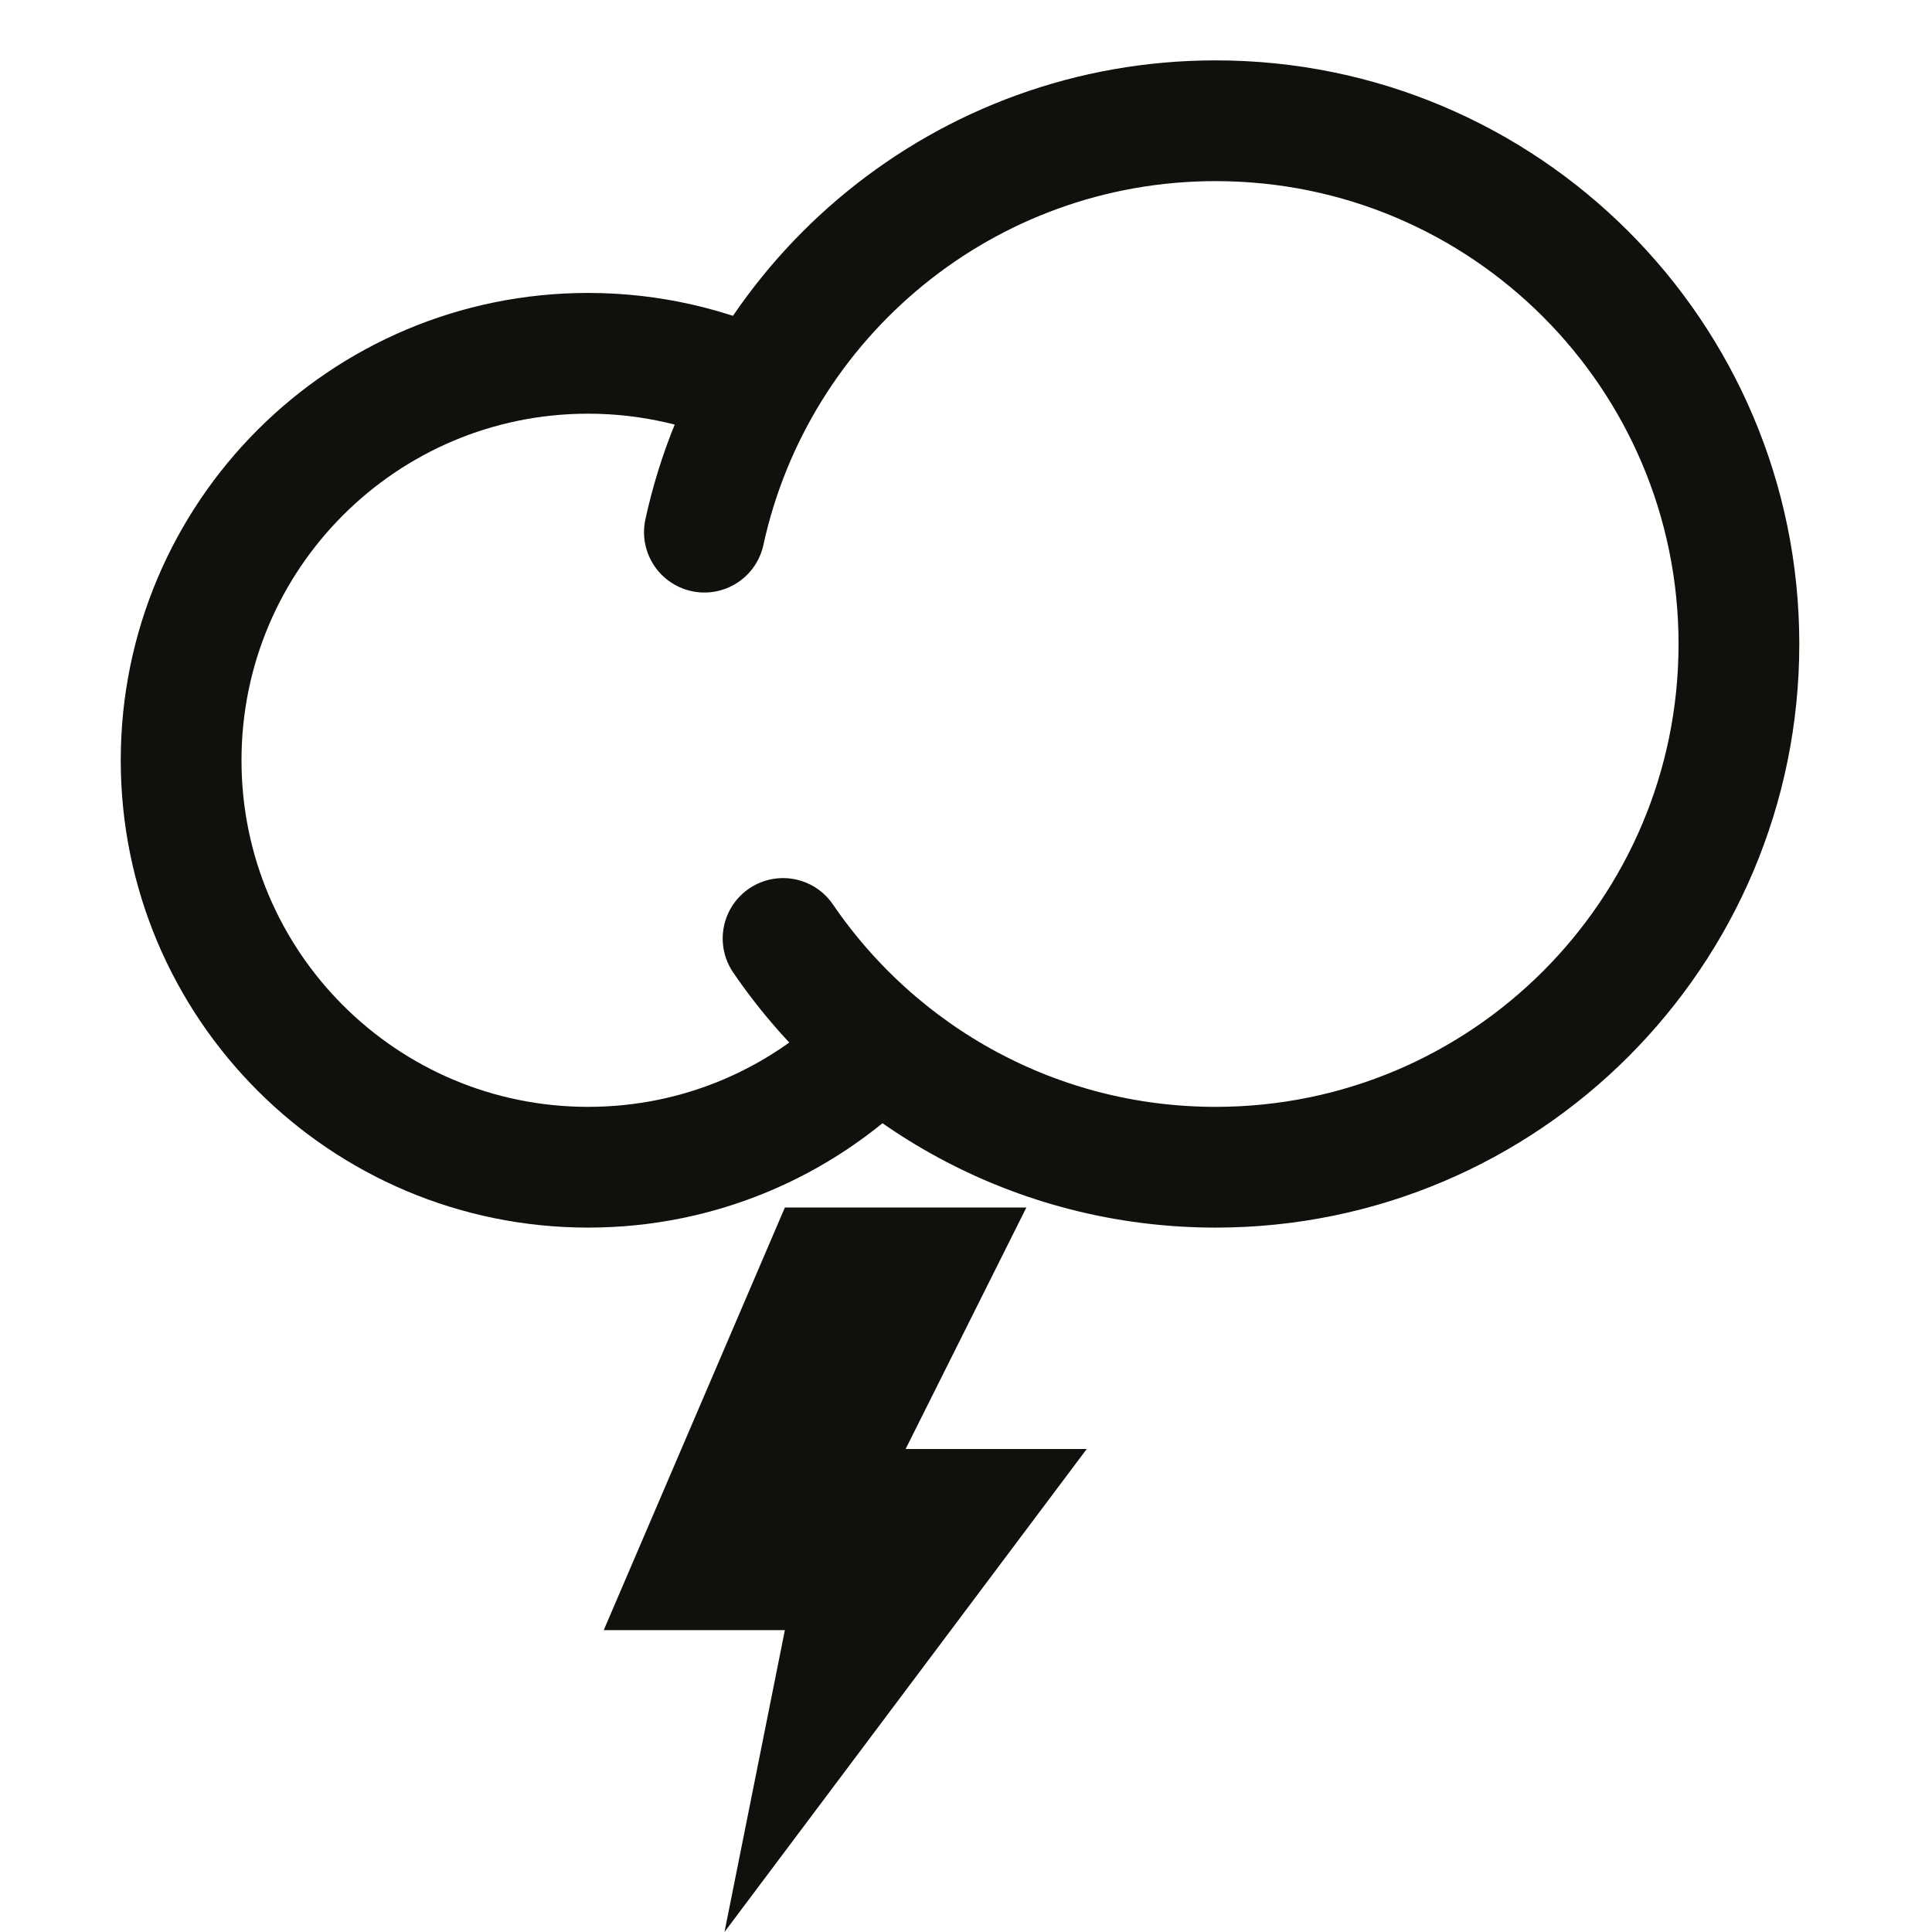
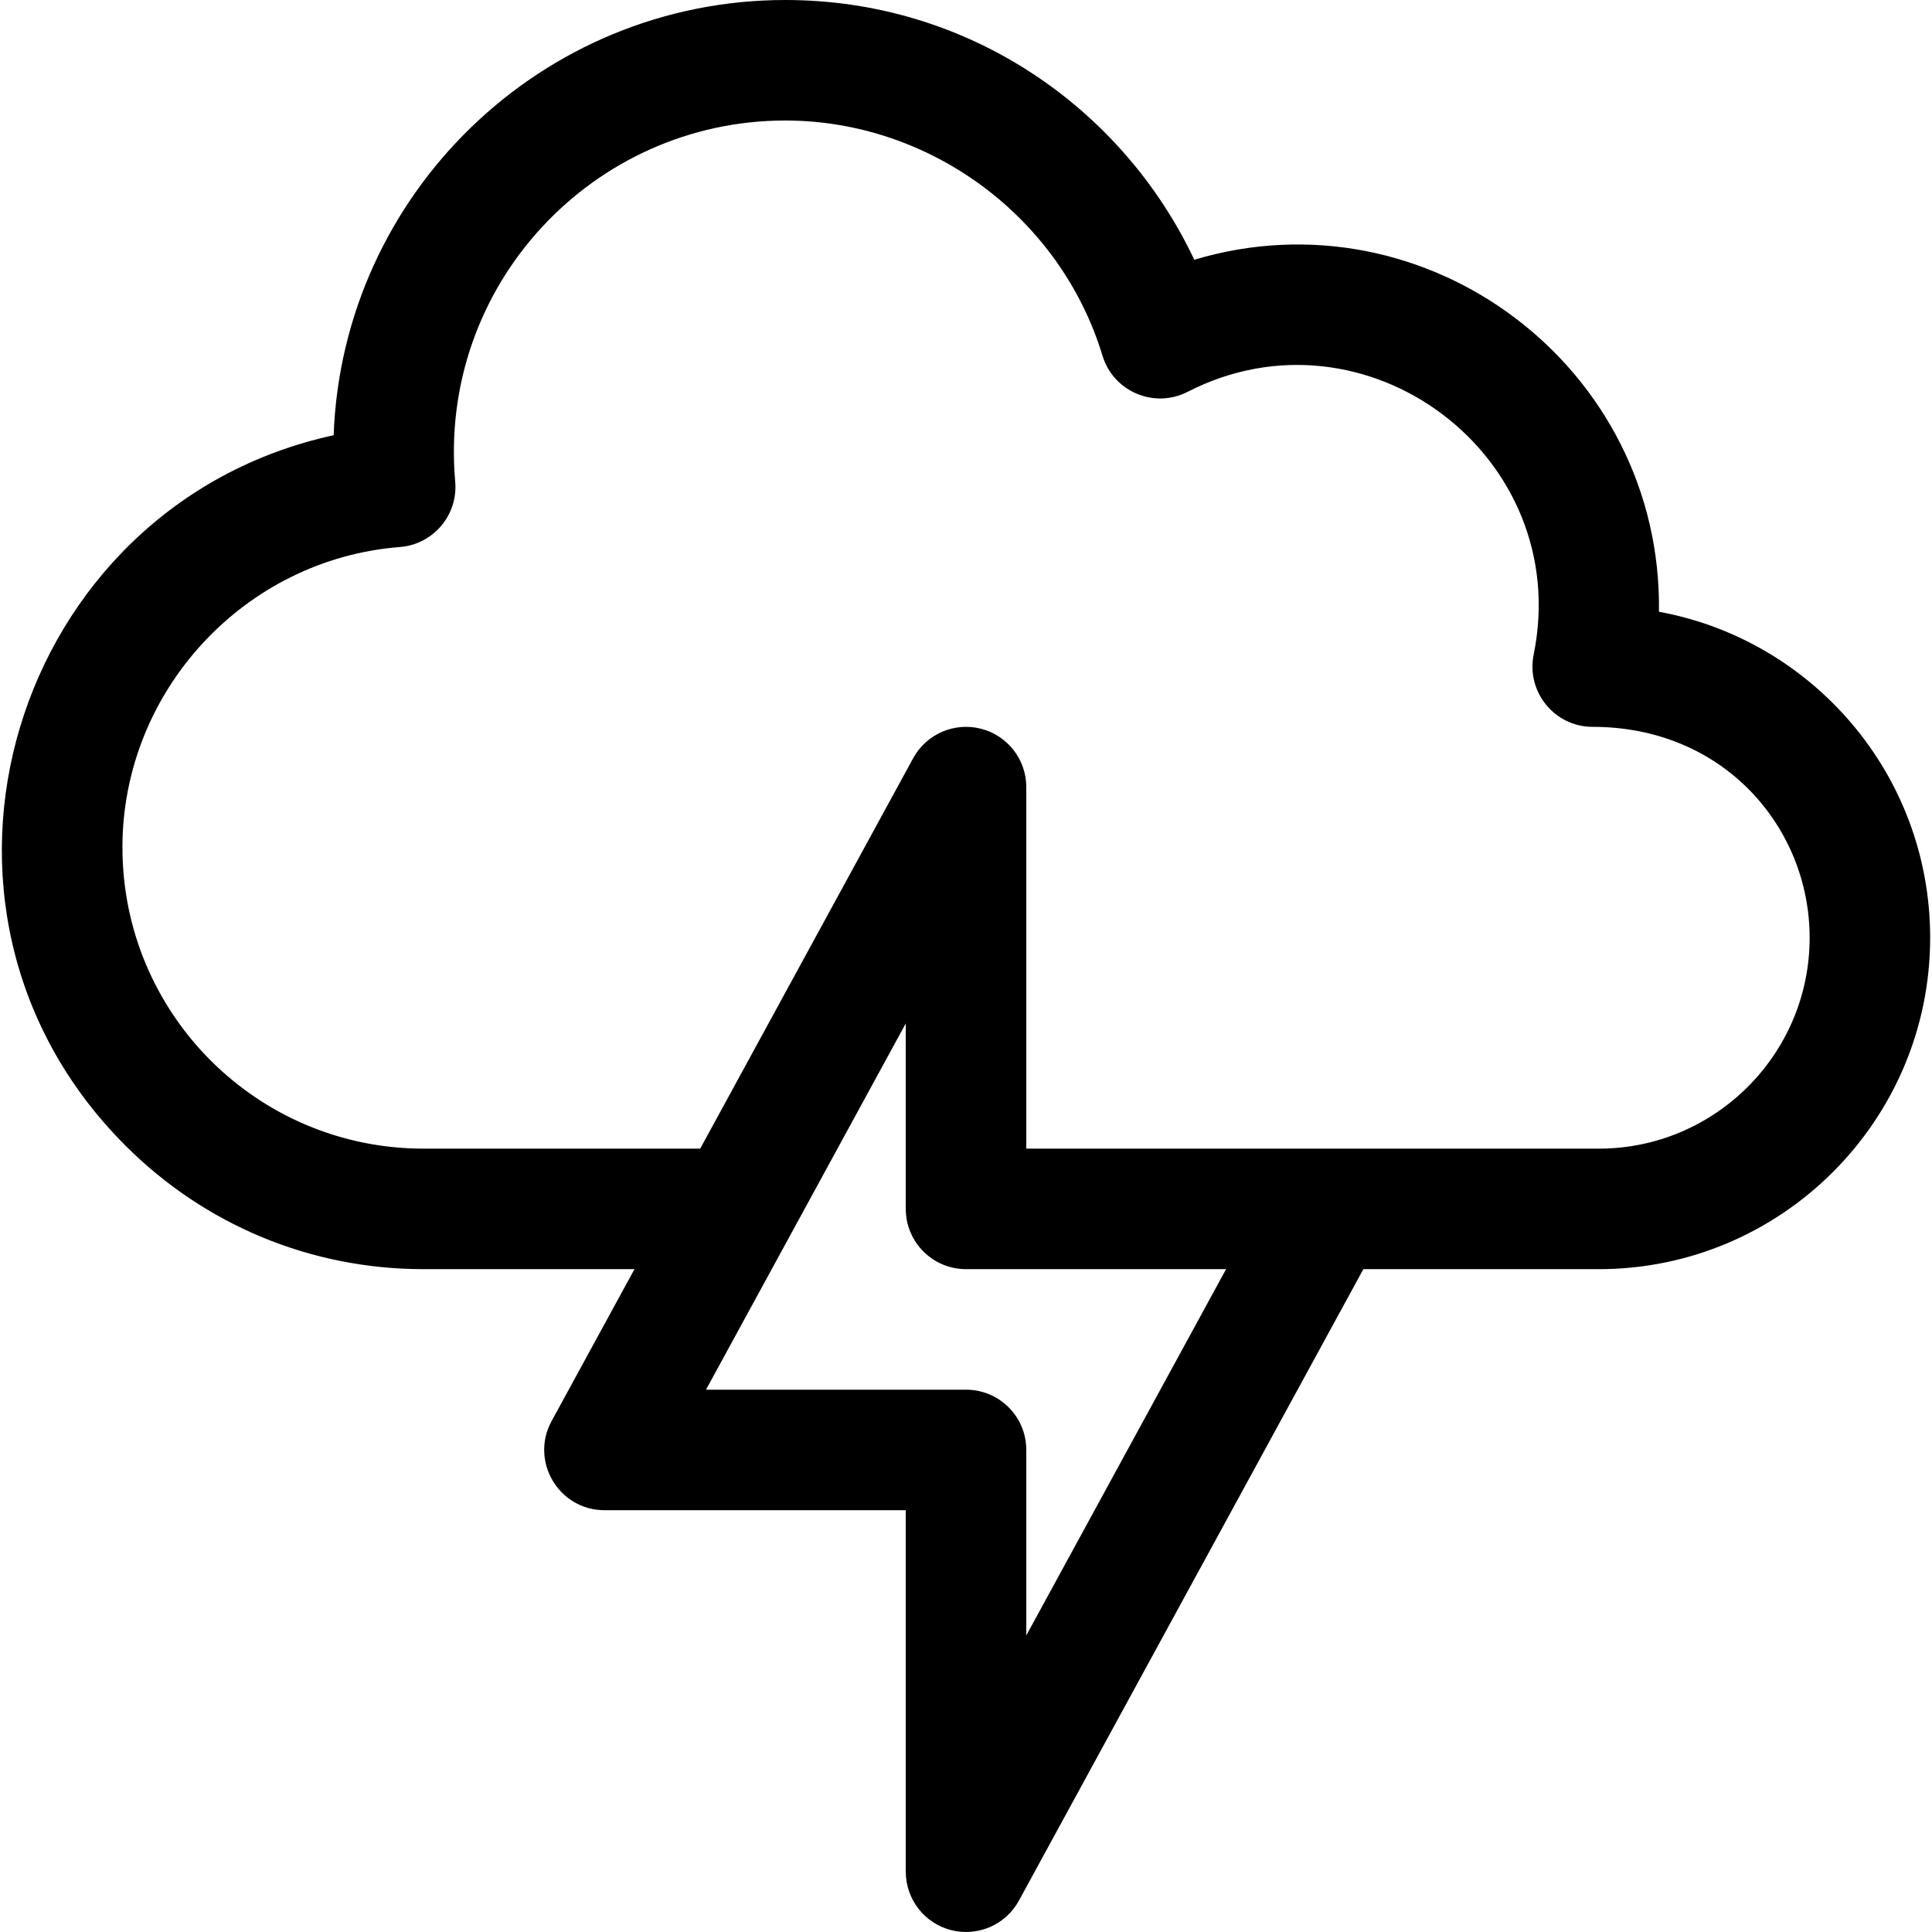
- <svg xmlns="http://www.w3.org/2000/svg" height="75px" version="1.1" viewBox="0 0 32 32" width="75px">
-   <defs />
-   <g fill="none" fill-rule="evenodd" id="Thunder" stroke="none" stroke-width="1">
-     <g transform="translate(3, 2)">
-       <path d="M9.641,4.506 C8.762,4.087 7.779,3.852 6.741,3.852 C3.018,3.852 0,6.87 0,10.593 C0,14.315 3.018,17.333 6.741,17.333 C8.58,17.333 10.247,16.597 11.463,15.402" id="Oval" stroke="#0F110C" stroke-width="2" />
-       <path d="M9.97,13.544 C11.53,15.831 14.157,17.333 17.135,17.333 C21.921,17.333 25.802,13.453 25.802,8.667 C25.802,3.88 21.921,0 17.135,0 C12.984,0 9.515,2.918 8.667,6.814" id="Oval" stroke="#0F110C" stroke-linecap="round" stroke-width="2" />
-       <polygon fill="#0F110C" id="Rectangle-5" points="10 18 14 18 12 22 15 22 9 30 10 25 7 25" />
-     </g>
+ <svg xmlns="http://www.w3.org/2000/svg" class="icn" enable-background="new 0 0 513.001 513.001" viewBox="0 0 513.001 513.001">
+   <g>
+     <path d="m440.5 162.44c.923-64.813-61.524-111.963-123.384-93.471-19.142-40.508-60.156-68.969-108.605-68.969-64.682 0-117.576 51.446-119.919 115.565-85.204 18.523-118.471 125.469-55.278 188.625 21.146 21.158 49.272 32.81 79.197 32.81h55.956l-22.003 40.338c-5.804 10.64 1.906 23.662 14.046 23.662h80v96c0 7.314 4.959 13.697 12.046 15.504 7.039 1.796 14.475-1.38 17.999-7.842l91.454-167.662h62.502c48.523 0 88-39.477 88-88 0-43.472-31.375-79.141-72.011-86.56zm-167.989 271.813v-49.253c0-8.836-7.163-16-16-16h-69.047c9.682-17.751 39.265-71.986 53.047-97.253v49.253c0 8.836 7.164 16 16 16h69.047zm152-129.253c-14.952 0-137.016 0-152 0v-96c0-7.314-4.959-13.697-12.047-15.504-7.087-1.806-14.497 1.422-17.999 7.842l-56.543 103.662h-73.411c-44.202 0-80-35.769-80-80 0-41.496 32.357-76.526 73.665-79.749 8.855-.692 15.474-8.478 14.694-17.354-4.584-52.11 36.553-95.897 87.641-95.897 38.453 0 73.089 25.676 84.228 62.439 2.895 9.557 13.745 14.144 22.613 9.598 47.427-24.319 102.565 17.132 91.88 69.779-2.006 9.876 5.534 19.184 15.68 19.184 34.922 0 57.6 26.844 57.6 56-.001 30.878-25.122 56-56.001 56z" />
  </g>
</svg>
